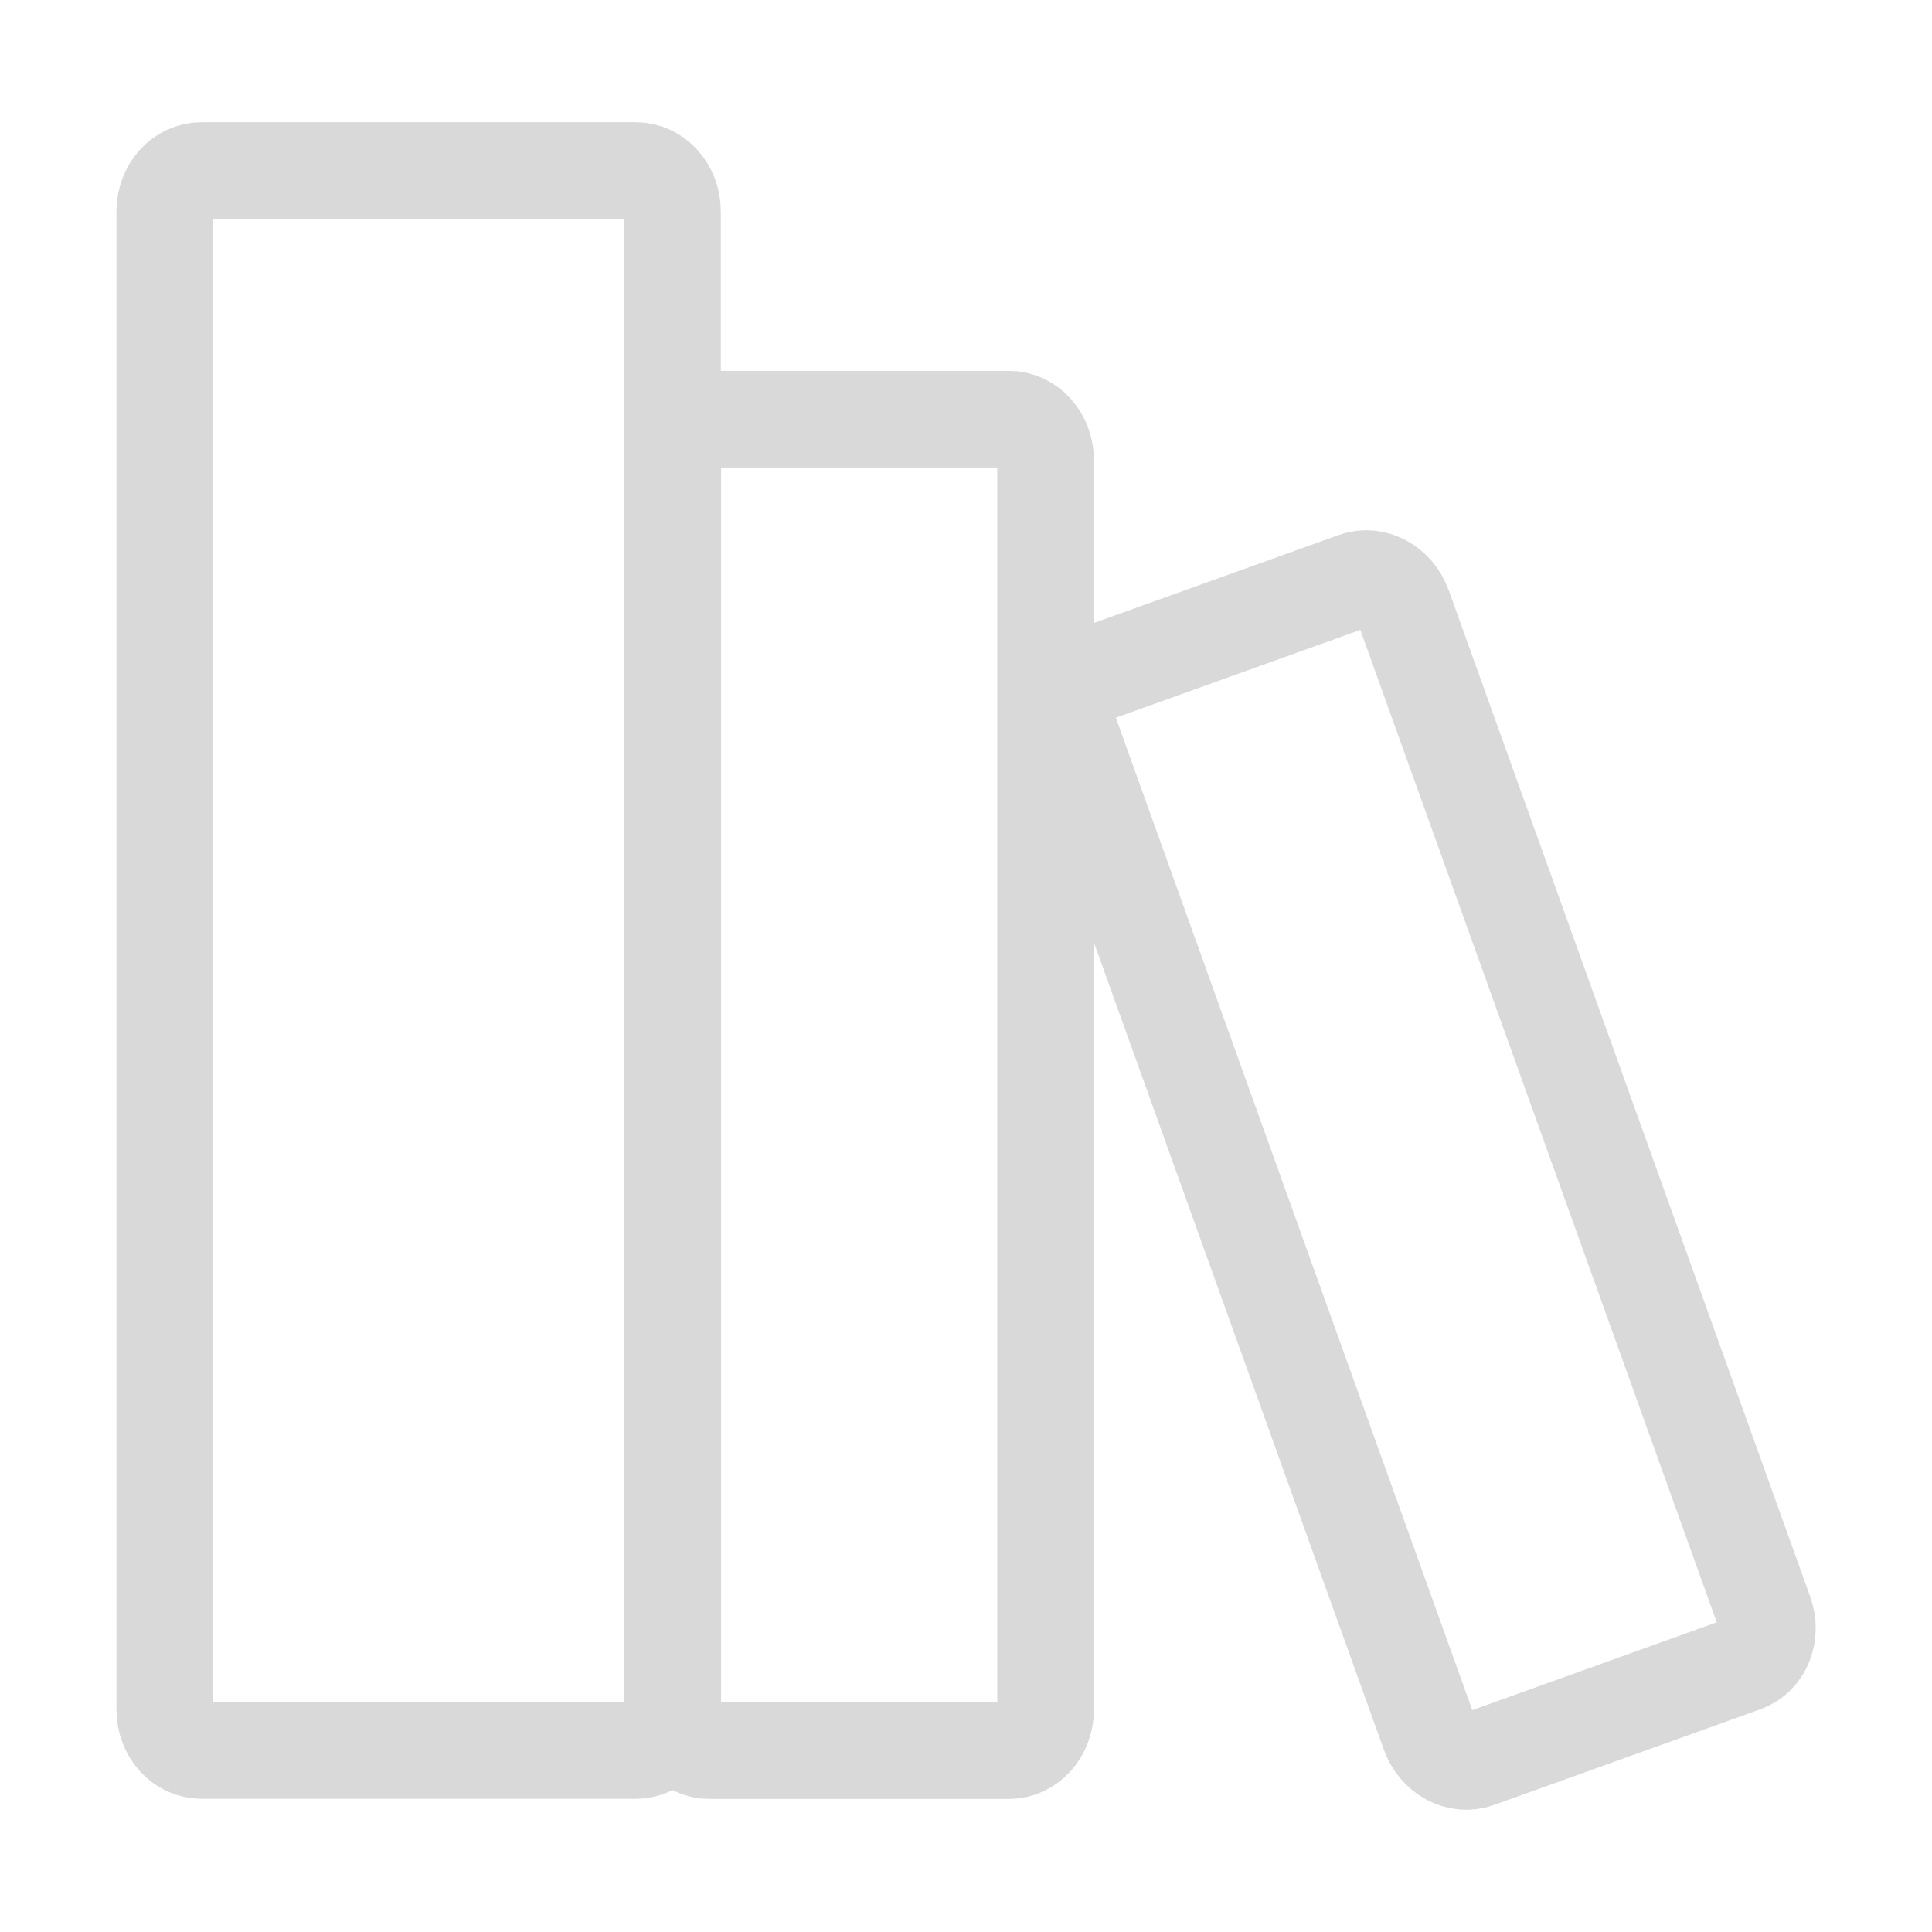
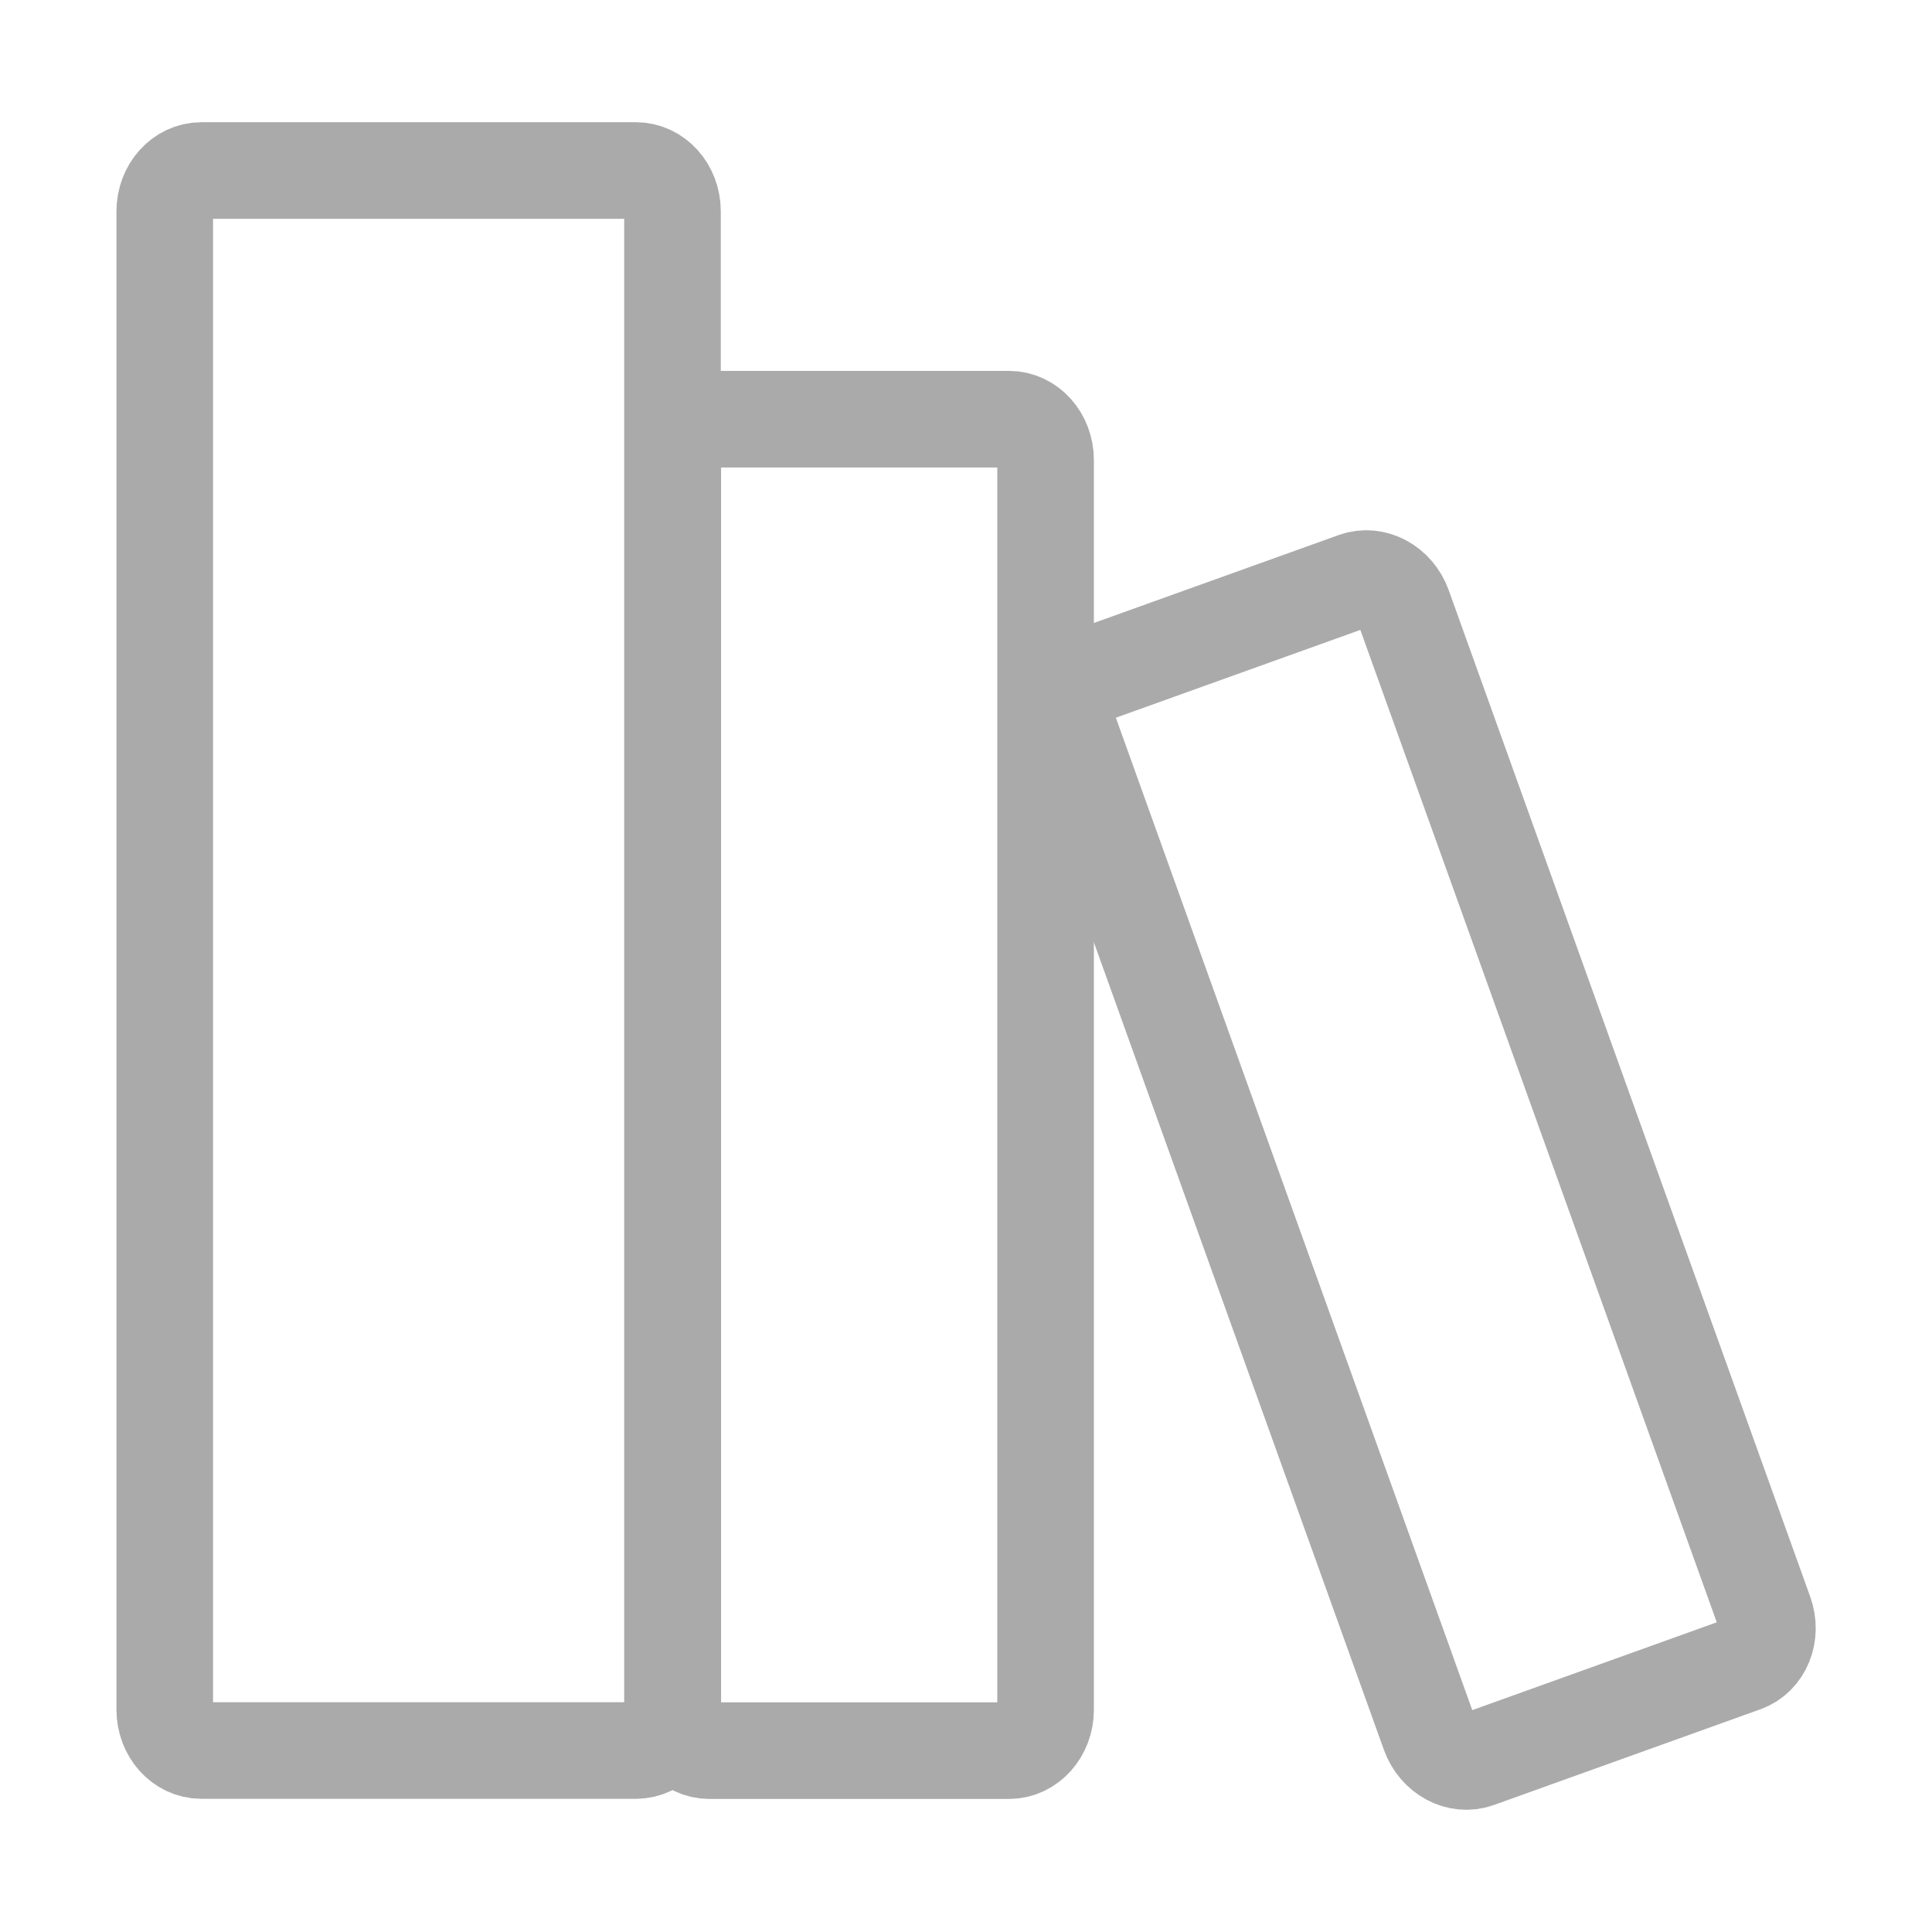
<svg xmlns="http://www.w3.org/2000/svg" width="100" height="100">
-   <g fill="none" stroke="#d9d9d9" stroke-linecap="round" stroke-linejoin="round" stroke-width="5" paint-order="fill markers stroke">
+   <g fill="none" stroke="#aaa" stroke-linecap="round" stroke-linejoin="round" stroke-width="5" paint-order="fill markers stroke">
    <rect width="26.28" height="81.78" x="8.528" y="8.826" rx="1.893" ry="2.112" />
    <rect width="19.296" height="68.916" x="34.823" y="21.697" rx="1.893" ry="2.112" />
    <rect width="18.446" height="59.579" x="39.3" y="51.985" rx="1.893" ry="2.112" transform="rotate(-19.756)" />
  </g>
</svg>
